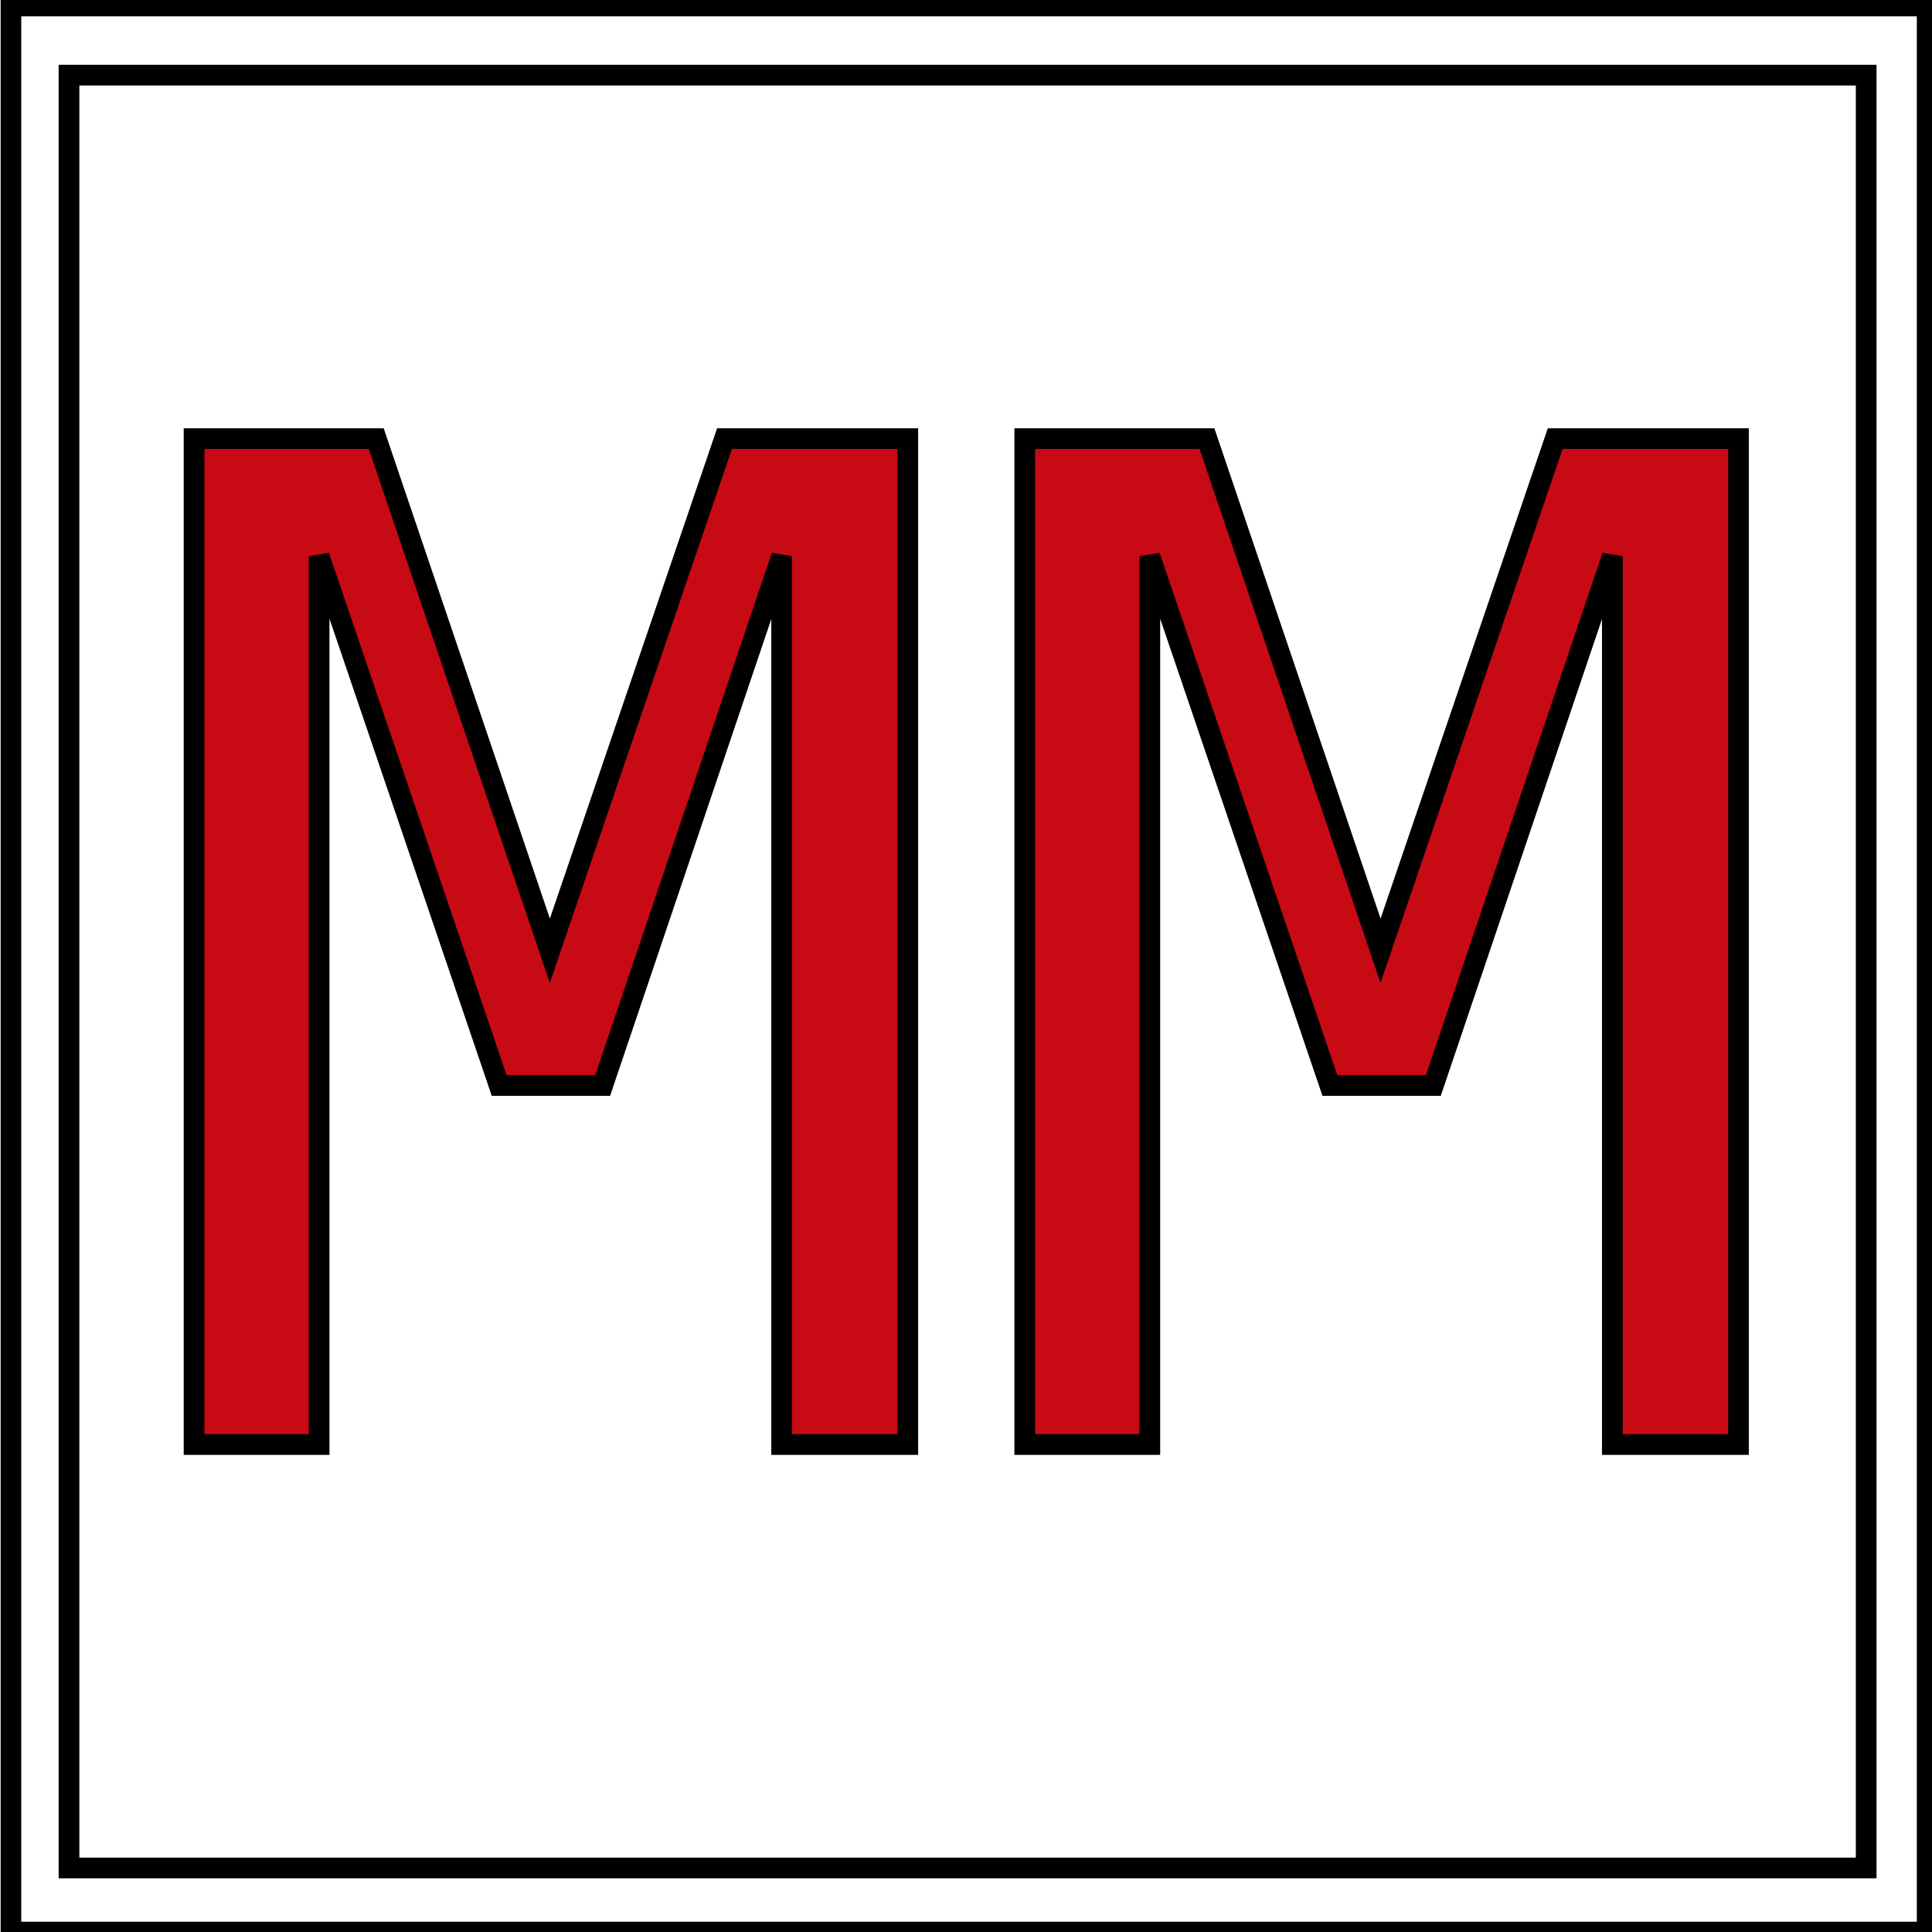
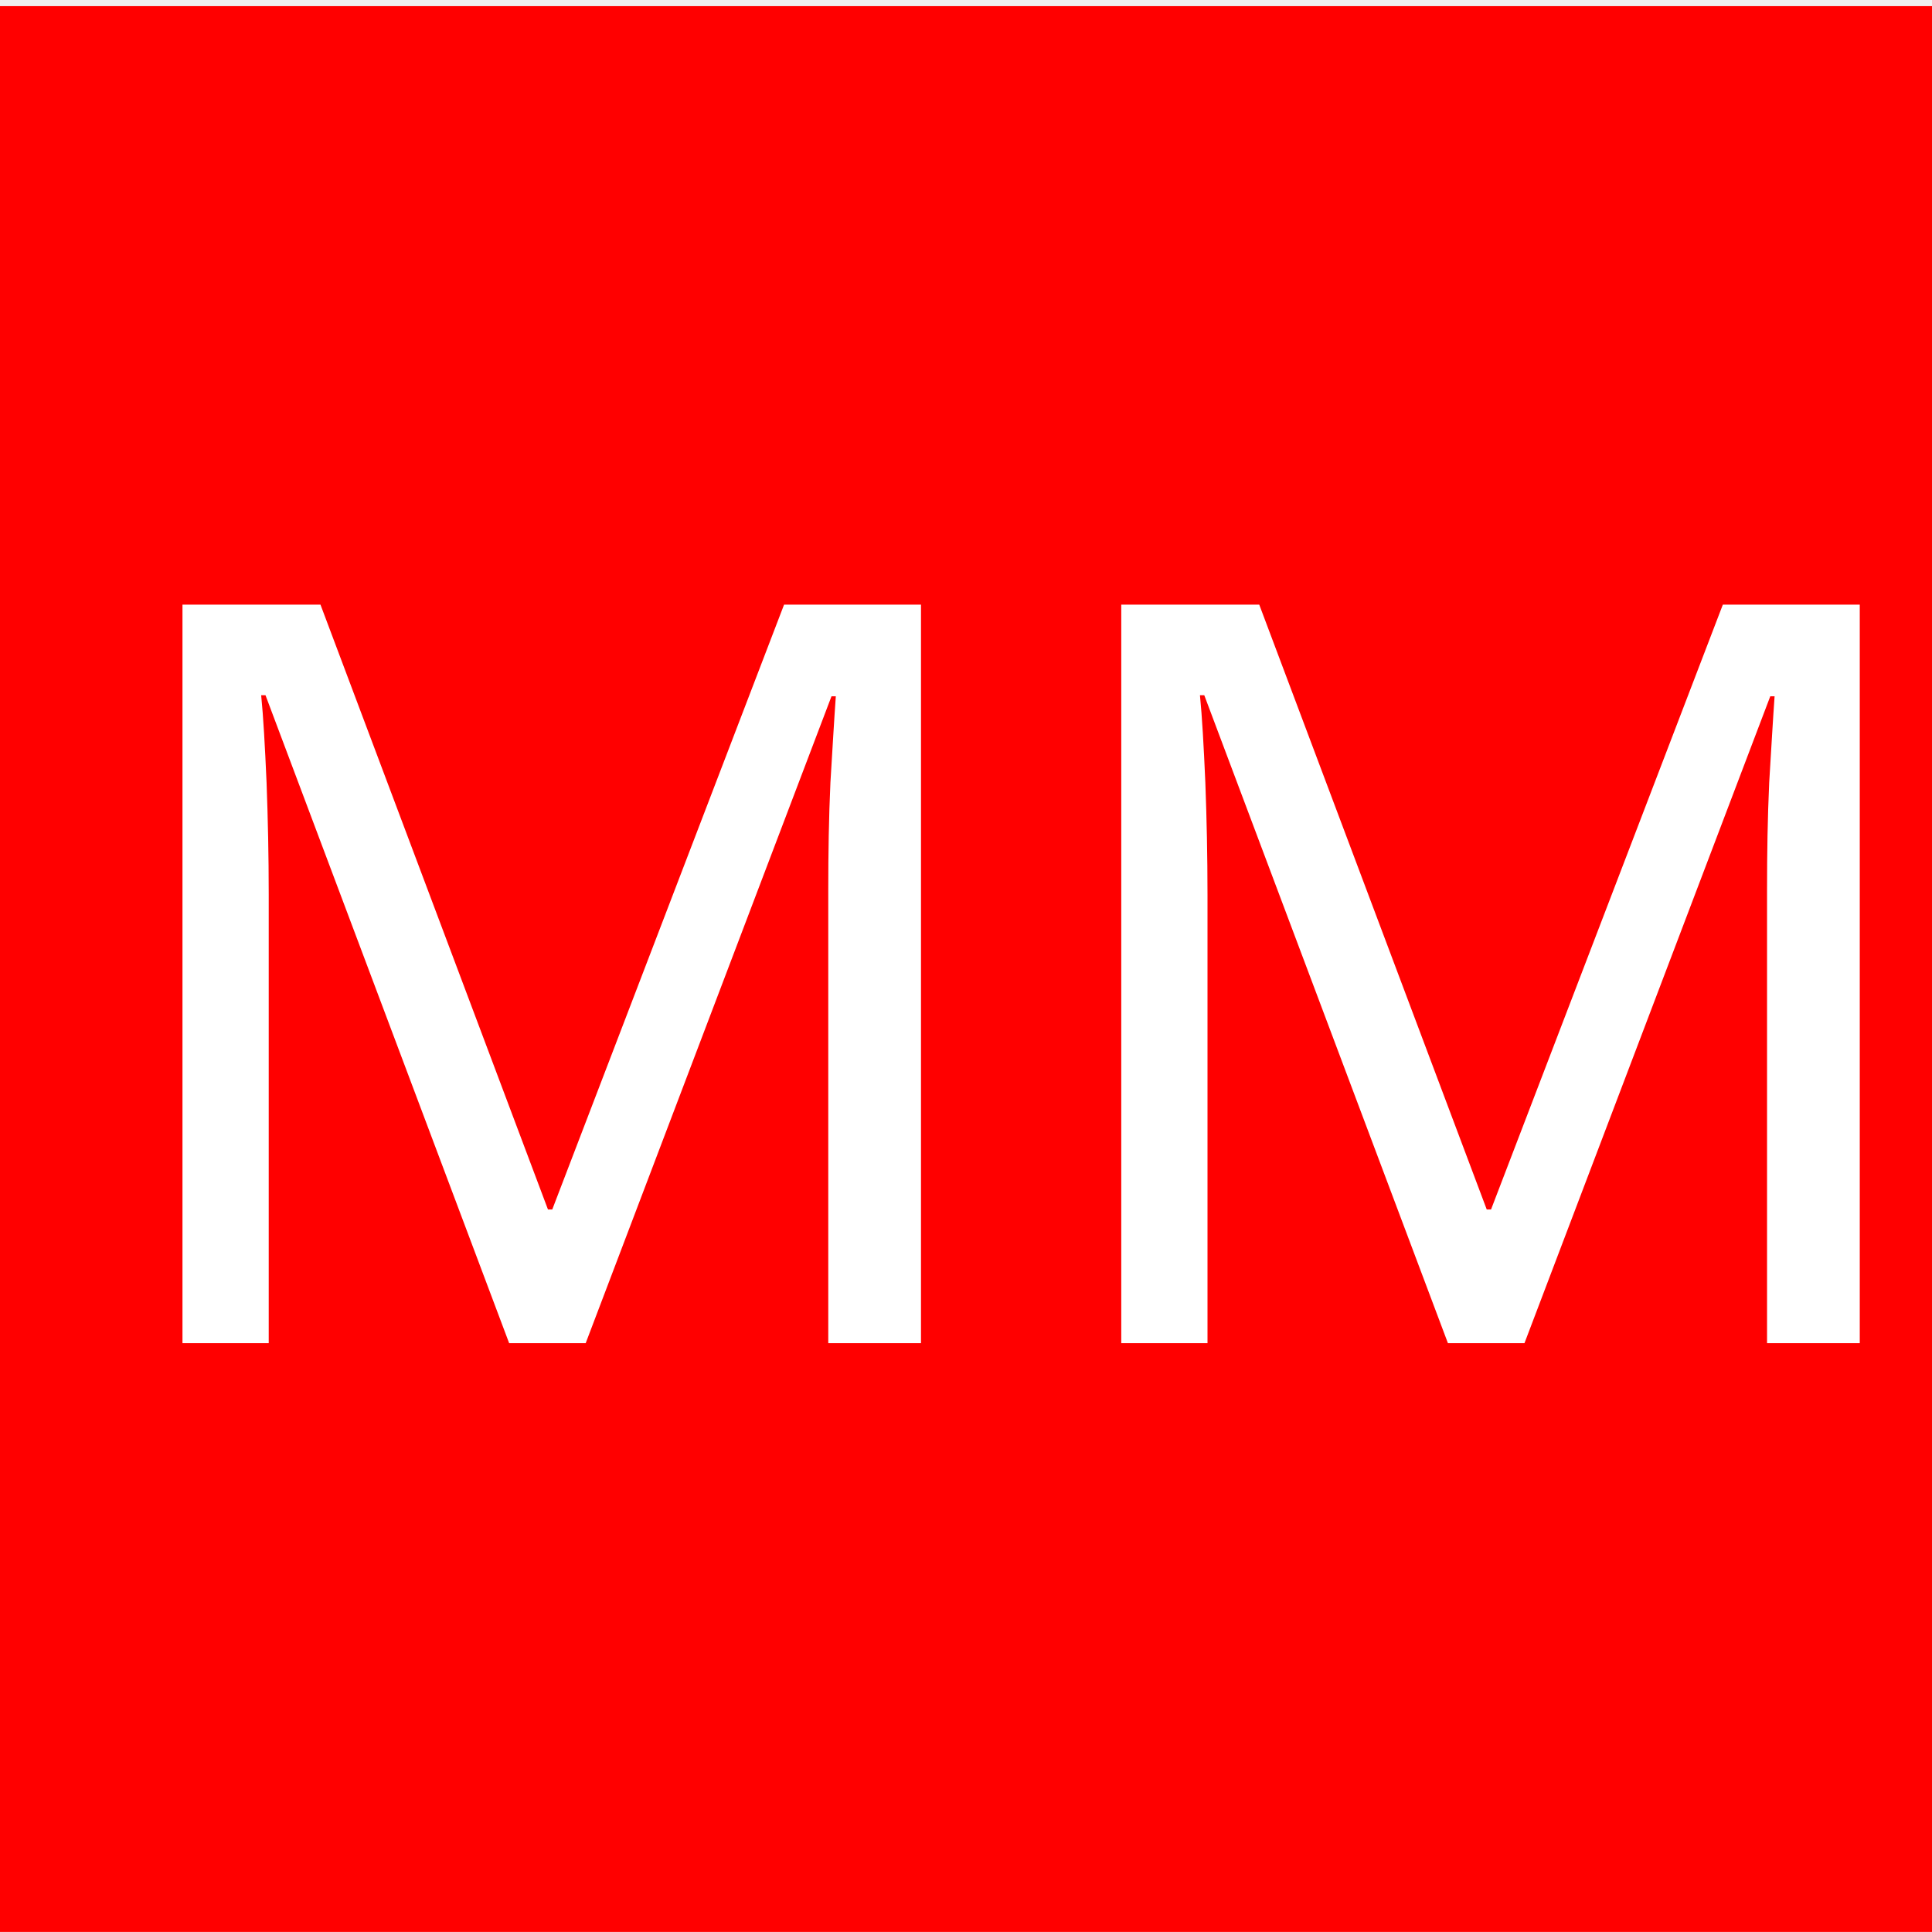
<svg xmlns="http://www.w3.org/2000/svg" xmlns:xlink="http://www.w3.org/1999/xlink" width="28" height="28" id="svg2" version="1.1">
  <defs id="defs4">
    <linearGradient id="linearGradient3843">
      <stop style="stop-color:#ffffff;stop-opacity:1;" offset="0" id="stop3845" />
      <stop style="stop-color:#ff0000;stop-opacity:1;" offset="1" id="stop3847" />
    </linearGradient>
    <linearGradient id="linearGradient3942">
      <stop style="stop-color:#ffff00;stop-opacity:1;" offset="0" id="stop3944" />
      <stop style="stop-color:#ff0000;stop-opacity:1;" offset="1" id="stop3946" />
    </linearGradient>
    <linearGradient id="linearGradient3767">
      <stop style="stop-color:#ffff00;stop-opacity:1;" offset="0" id="stop3769" />
      <stop style="stop-color:#0000ff;stop-opacity:0;" offset="1" id="stop3771" />
    </linearGradient>
    <linearGradient id="linearGradient3757">
      <stop style="stop-color:#0000ff;stop-opacity:1;" offset="0" id="stop3759" />
      <stop style="stop-color:#00ff00;stop-opacity:1;" offset="1" id="stop3761" />
    </linearGradient>
    <linearGradient xlink:href="#linearGradient3942" id="linearGradient3948" x1="14" y1="6" x2="14" y2="22" gradientUnits="userSpaceOnUse" />
  </defs>
  <g id="layer1" transform="translate(0,-1024.362)" style="display:inline">
-     <rect style="fill:#ffffff;fill-opacity:1;fill-rule:evenodd;stroke:#000000;stroke-width:0.298;stroke-miterlimit:4;stroke-dasharray:none;stroke-opacity:1" id="rect2987" width="27.77" height="27.912" x="0.159" y="1024.45" rx="0" ry="0" />
+     <rect style="fill:#ff0000;fill-opacity:1;fill-rule:evenodd;stroke:none" id="rect2987" width="28.121" height="27.91" x="-0.016" y="1024.451" rx="0" ry="0" />
    <text xml:space="preserve" style="font-style:normal;font-weight:normal;font-size:10px;line-height:125%;font-family:sans-serif;letter-spacing:0px;word-spacing:0px;fill:#000000;fill-opacity:1;stroke:none;stroke-width:1px;stroke-linecap:butt;stroke-linejoin:miter;stroke-opacity:1;" x="4" y="1030.362" id="text3386">
      <tspan id="tspan3388" x="4" y="1030.362" />
    </text>
    <text xml:space="preserve" style="font-style:normal;font-weight:normal;font-size:10px;line-height:125%;font-family:sans-serif;letter-spacing:0px;word-spacing:0px;fill:#000000;fill-opacity:1;stroke:none;stroke-width:1px;stroke-linecap:butt;stroke-linejoin:miter;stroke-opacity:1" x="4" y="1029.362" id="text3390">
      <tspan id="tspan3392" x="4" y="1029.362" />
    </text>
-     <text xml:space="preserve" style="font-style:normal;font-weight:normal;font-size:10px;line-height:125%;font-family:sans-serif;letter-spacing:0px;word-spacing:0px;fill:#000000;fill-opacity:1;stroke:none;stroke-width:1px;stroke-linecap:butt;stroke-linejoin:miter;stroke-opacity:1" x="14.117" y="1049.948" id="text4171">
-       <tspan id="tspan4173" x="14.117" y="1049.948" style="font-style:normal;font-variant:normal;font-weight:bold;font-stretch:normal;font-size:7.5px;font-family:sans-serif;-inkscape-font-specification:'sans-serif Bold';text-align:center;text-anchor:middle" />
-     </text>
-     <rect style="fill:#ffffff;fill-opacity:1;stroke:#000000;stroke-width:0.3;stroke-miterlimit:4;stroke-dasharray:none;stroke-opacity:1" id="rect4232" width="26.046" height="25.983" x="1" y="1025.451" />
-     <text xml:space="preserve" style="font-style:normal;font-variant:normal;font-weight:normal;font-stretch:normal;font-size:20px;line-height:125%;font-family:'Andale Mono';-inkscape-font-specification:'Andale Mono, Normal';text-align:start;letter-spacing:0px;word-spacing:0px;writing-mode:lr-tb;text-anchor:start;fill:#c80a14;fill-opacity:1;stroke:#000000;stroke-width:0.3;stroke-linecap:butt;stroke-linejoin:miter;stroke-miterlimit:4;stroke-dasharray:none;stroke-opacity:1" x="1.967" y="1045.295" id="text4234">
-       <tspan id="tspan4236" x="1.967" y="1045.295" style="font-style:normal;font-variant:normal;font-weight:normal;font-stretch:normal;font-size:20px;line-height:125%;font-family:'Andale Mono';-inkscape-font-specification:'Andale Mono, Normal';text-align:start;writing-mode:lr-tb;text-anchor:start;fill:#c80a14;fill-opacity:1;stroke:#000000;stroke-width:0.3;stroke-miterlimit:4;stroke-dasharray:none;stroke-opacity:1">MM</tspan>
+     <text xml:space="preserve" style="font-style:normal;font-weight:normal;font-size:10px;line-height:125%;font-family:sans-serif;letter-spacing:0px;word-spacing:0px;fill:#ffffff;fill-opacity:1;stroke:none;stroke-width:1px;stroke-linecap:butt;stroke-linejoin:miter;stroke-opacity:1" x="1.192" y="1043.827" id="text3394">
+       <tspan x="1.192" y="1043.827" style="font-style:normal;font-variant:normal;font-weight:normal;font-stretch:normal;font-size:15px;font-family:sans-serif;-inkscape-font-specification:sans-serif;text-align:start;text-anchor:start;fill:#ffffff;fill-opacity:1" id="tspan4167">MM</tspan>
    </text>
  </g>
</svg>
